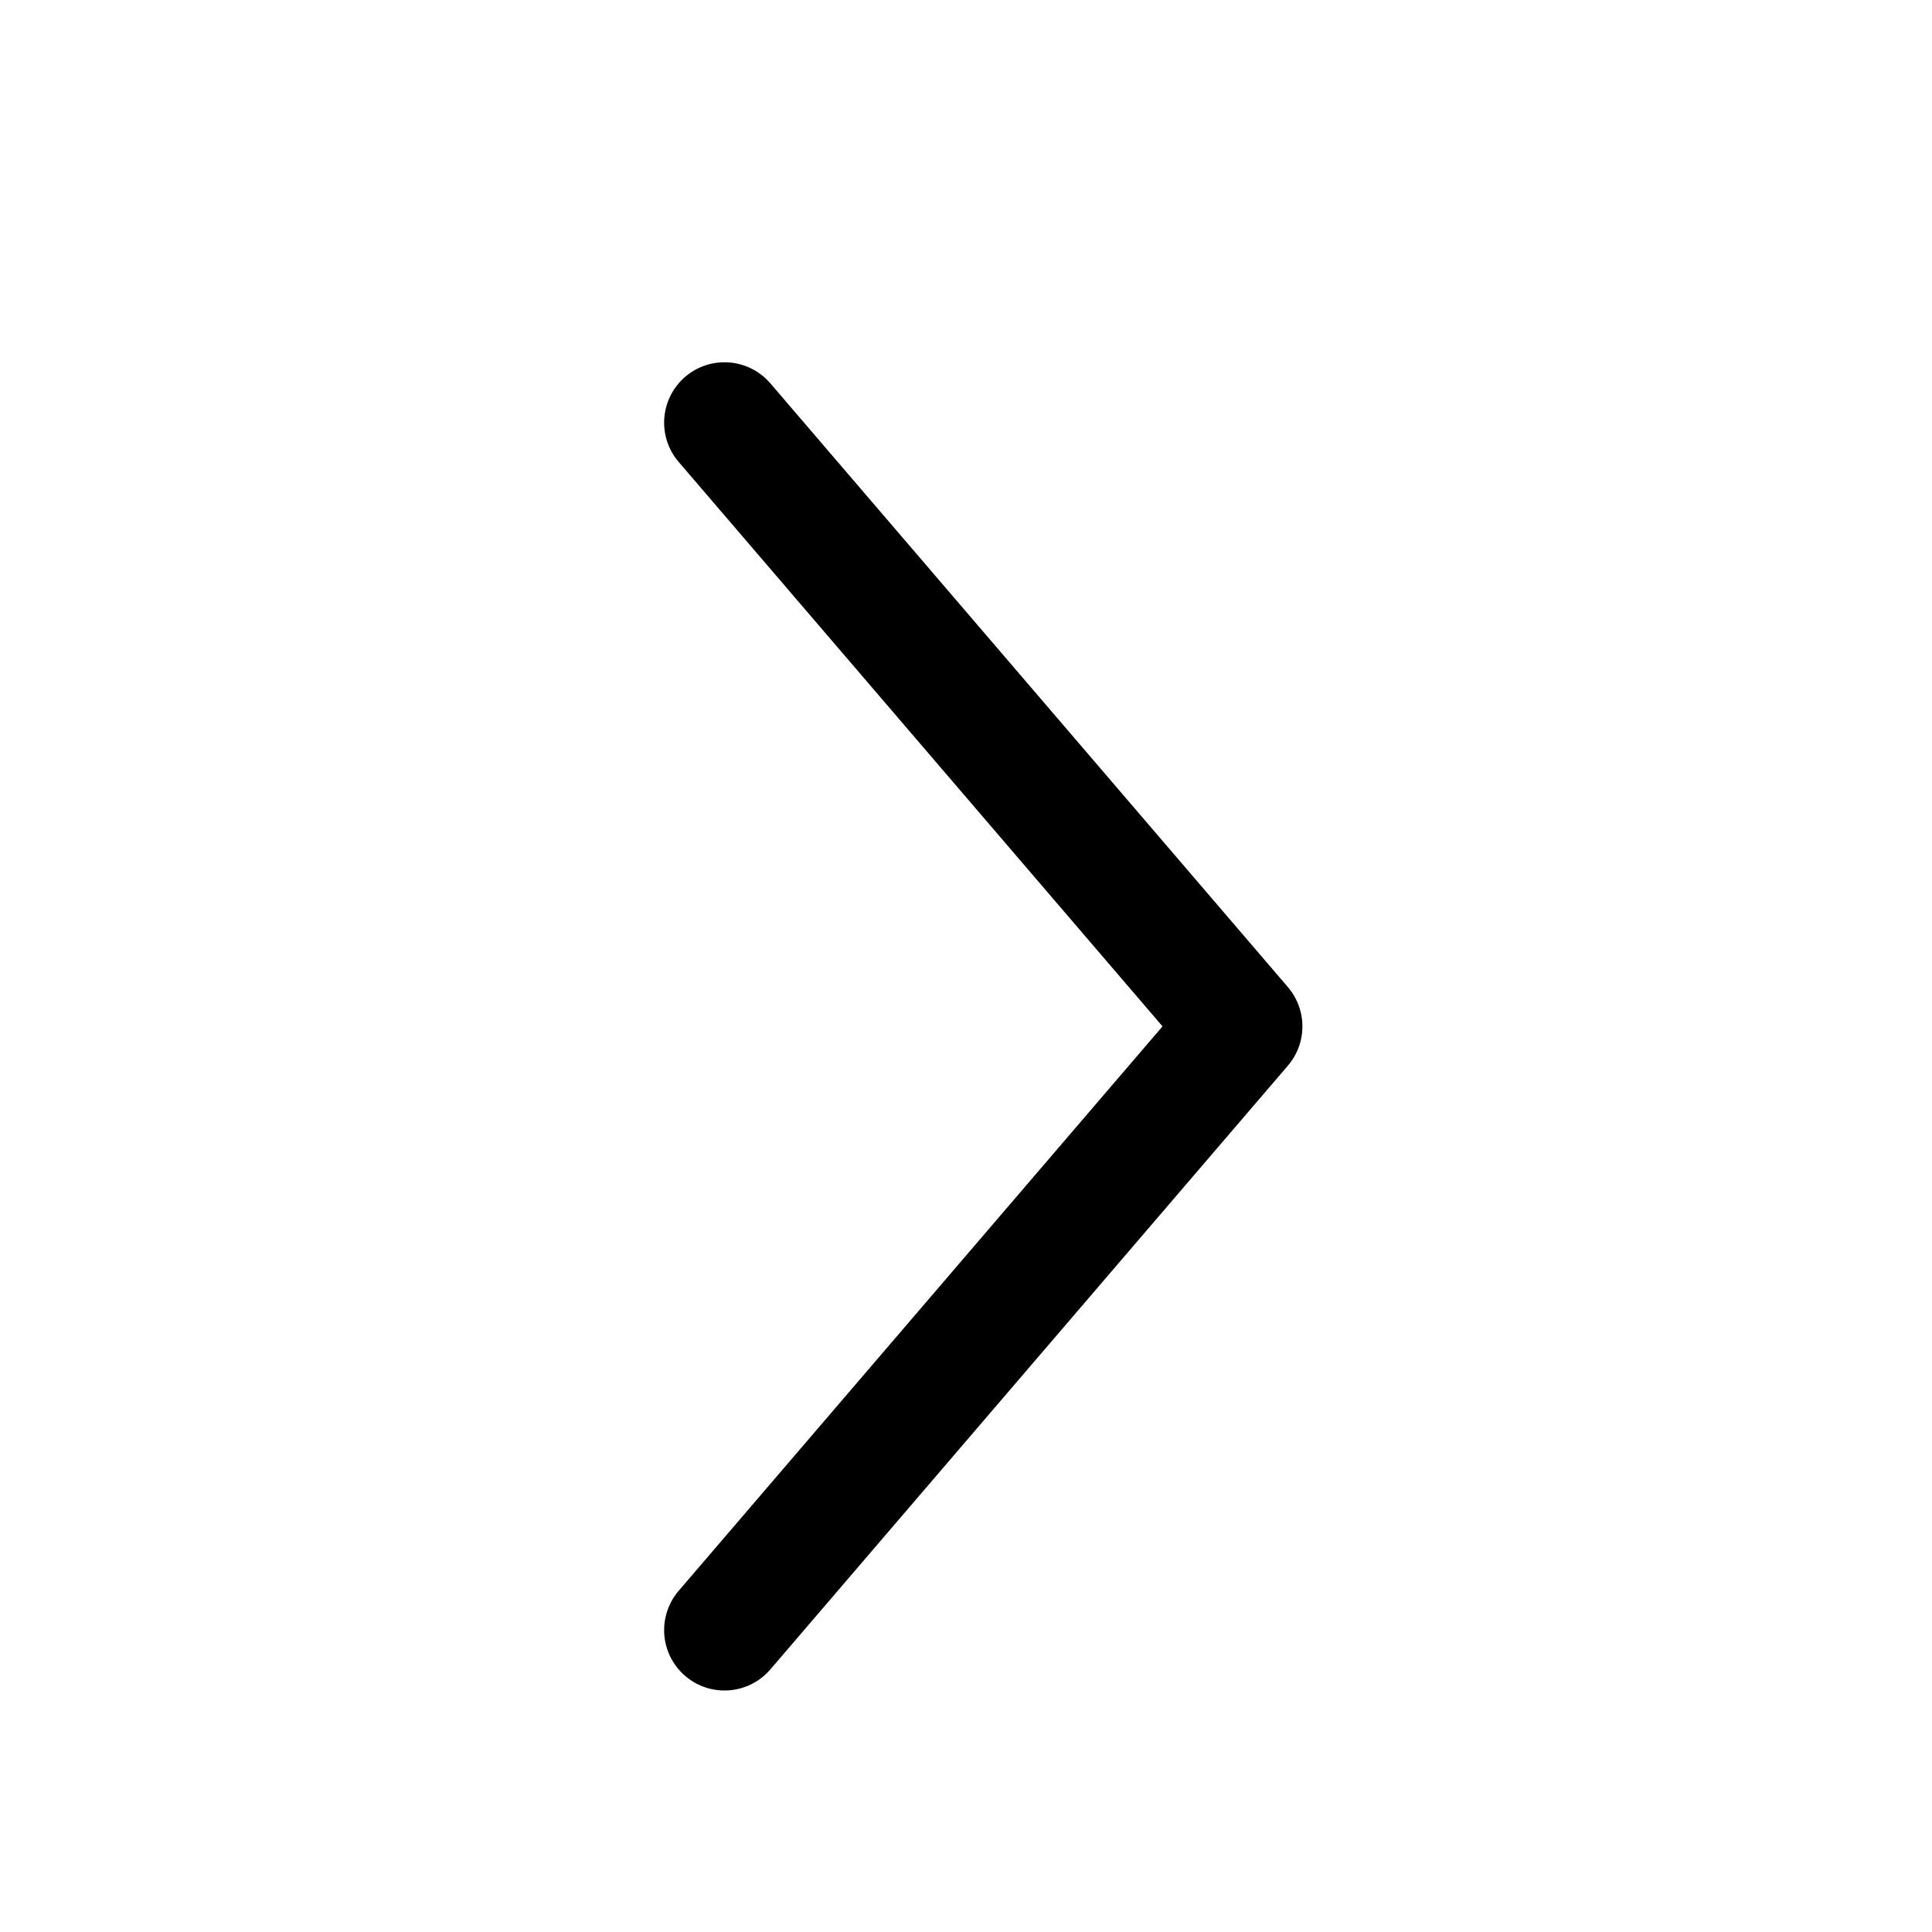
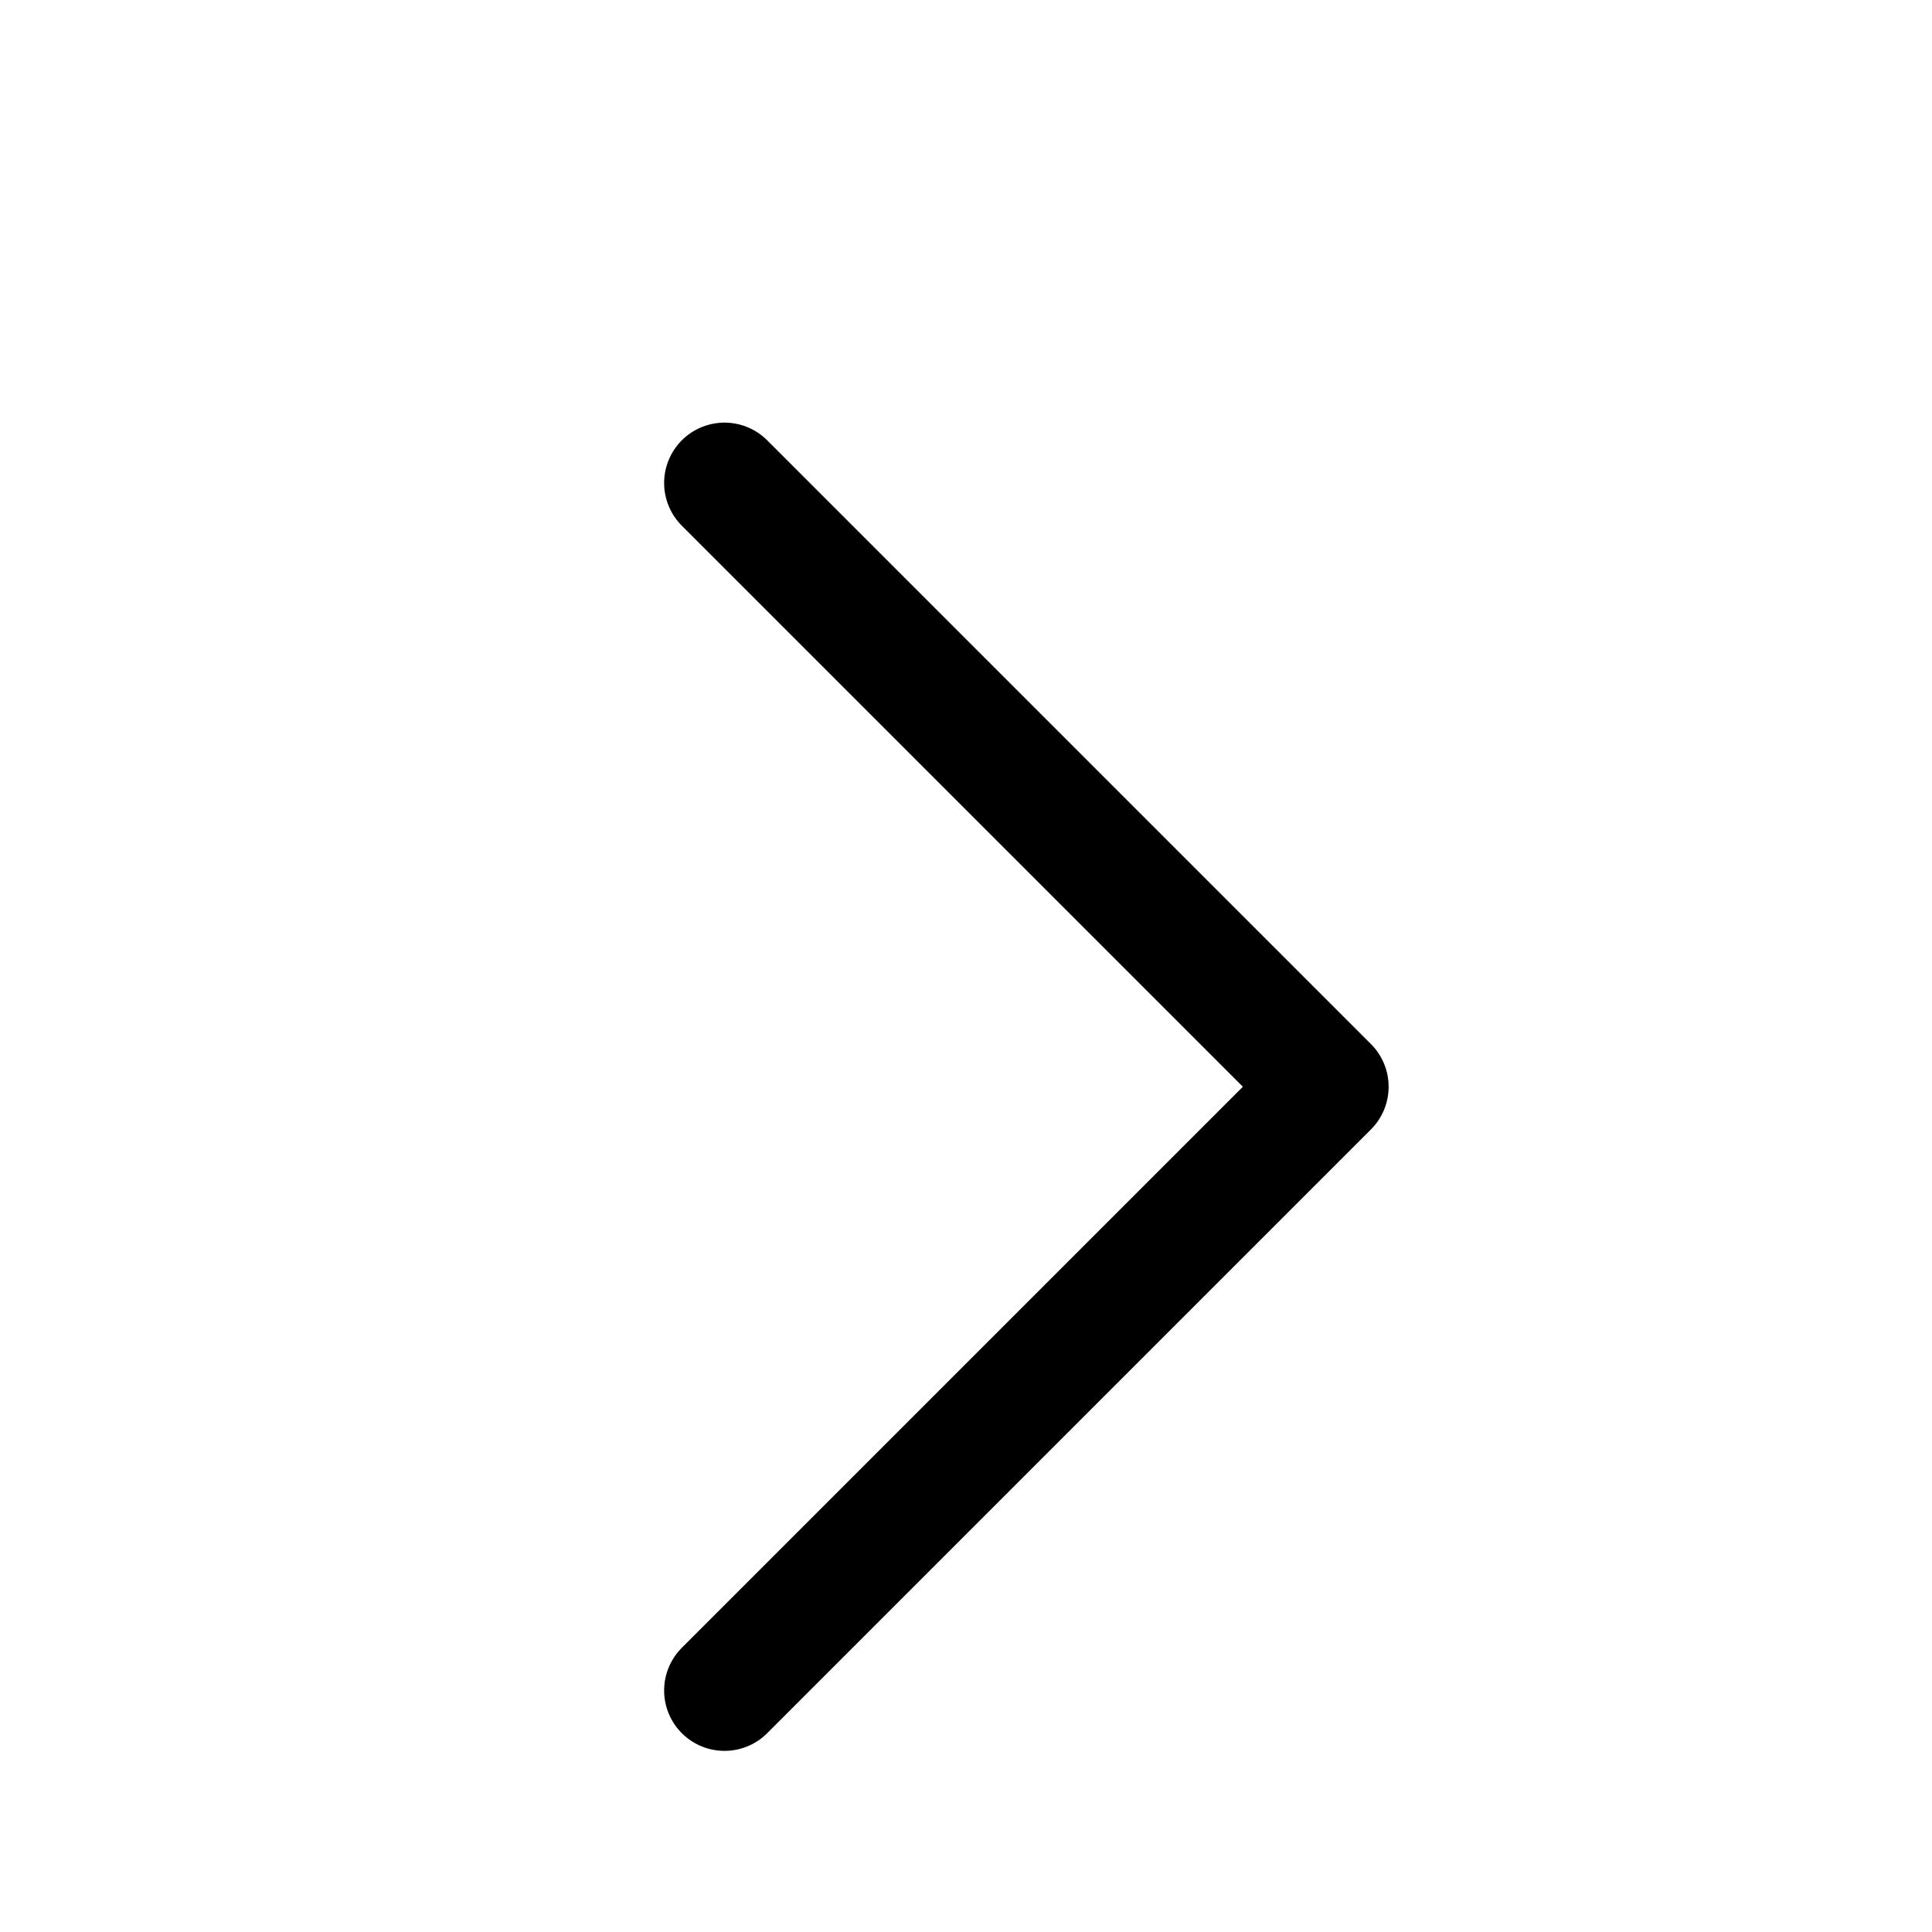
<svg xmlns="http://www.w3.org/2000/svg" width="16" height="16" viewBox="0 0 16 16">
  <g fill="none" fill-rule="evenodd">
    <g>
      <g>
        <g>
          <g>
            <g>
              <g>
-                 <path d="M0 0H16V16H0z" transform="translate(-1374 -456) translate(270 322) translate(1000) translate(0 42) translate(32 88) translate(72 4)" />
+                 <path d="M0 0H16V16H0z" transform="translate(-1431 -304) translate(269 257) translate(235) translate(48 40) translate(783 2) translate(96 5)" />
                <g stroke="#000" stroke-linecap="round" stroke-linejoin="round">
-                   <path d="M0 0L4.286 5 0 10" transform="translate(-1374 -456) translate(270 322) translate(1000) translate(0 42) translate(32 88) translate(72 4) translate(6 3.5)" />
+                   <path d="M0 0.5L5 5.5 0 10.5" transform="translate(-1431 -304) translate(269 257) translate(235) translate(48 40) translate(783 2) translate(96 5) translate(6 3.5)" />
                </g>
              </g>
            </g>
          </g>
        </g>
      </g>
    </g>
  </g>
</svg>
